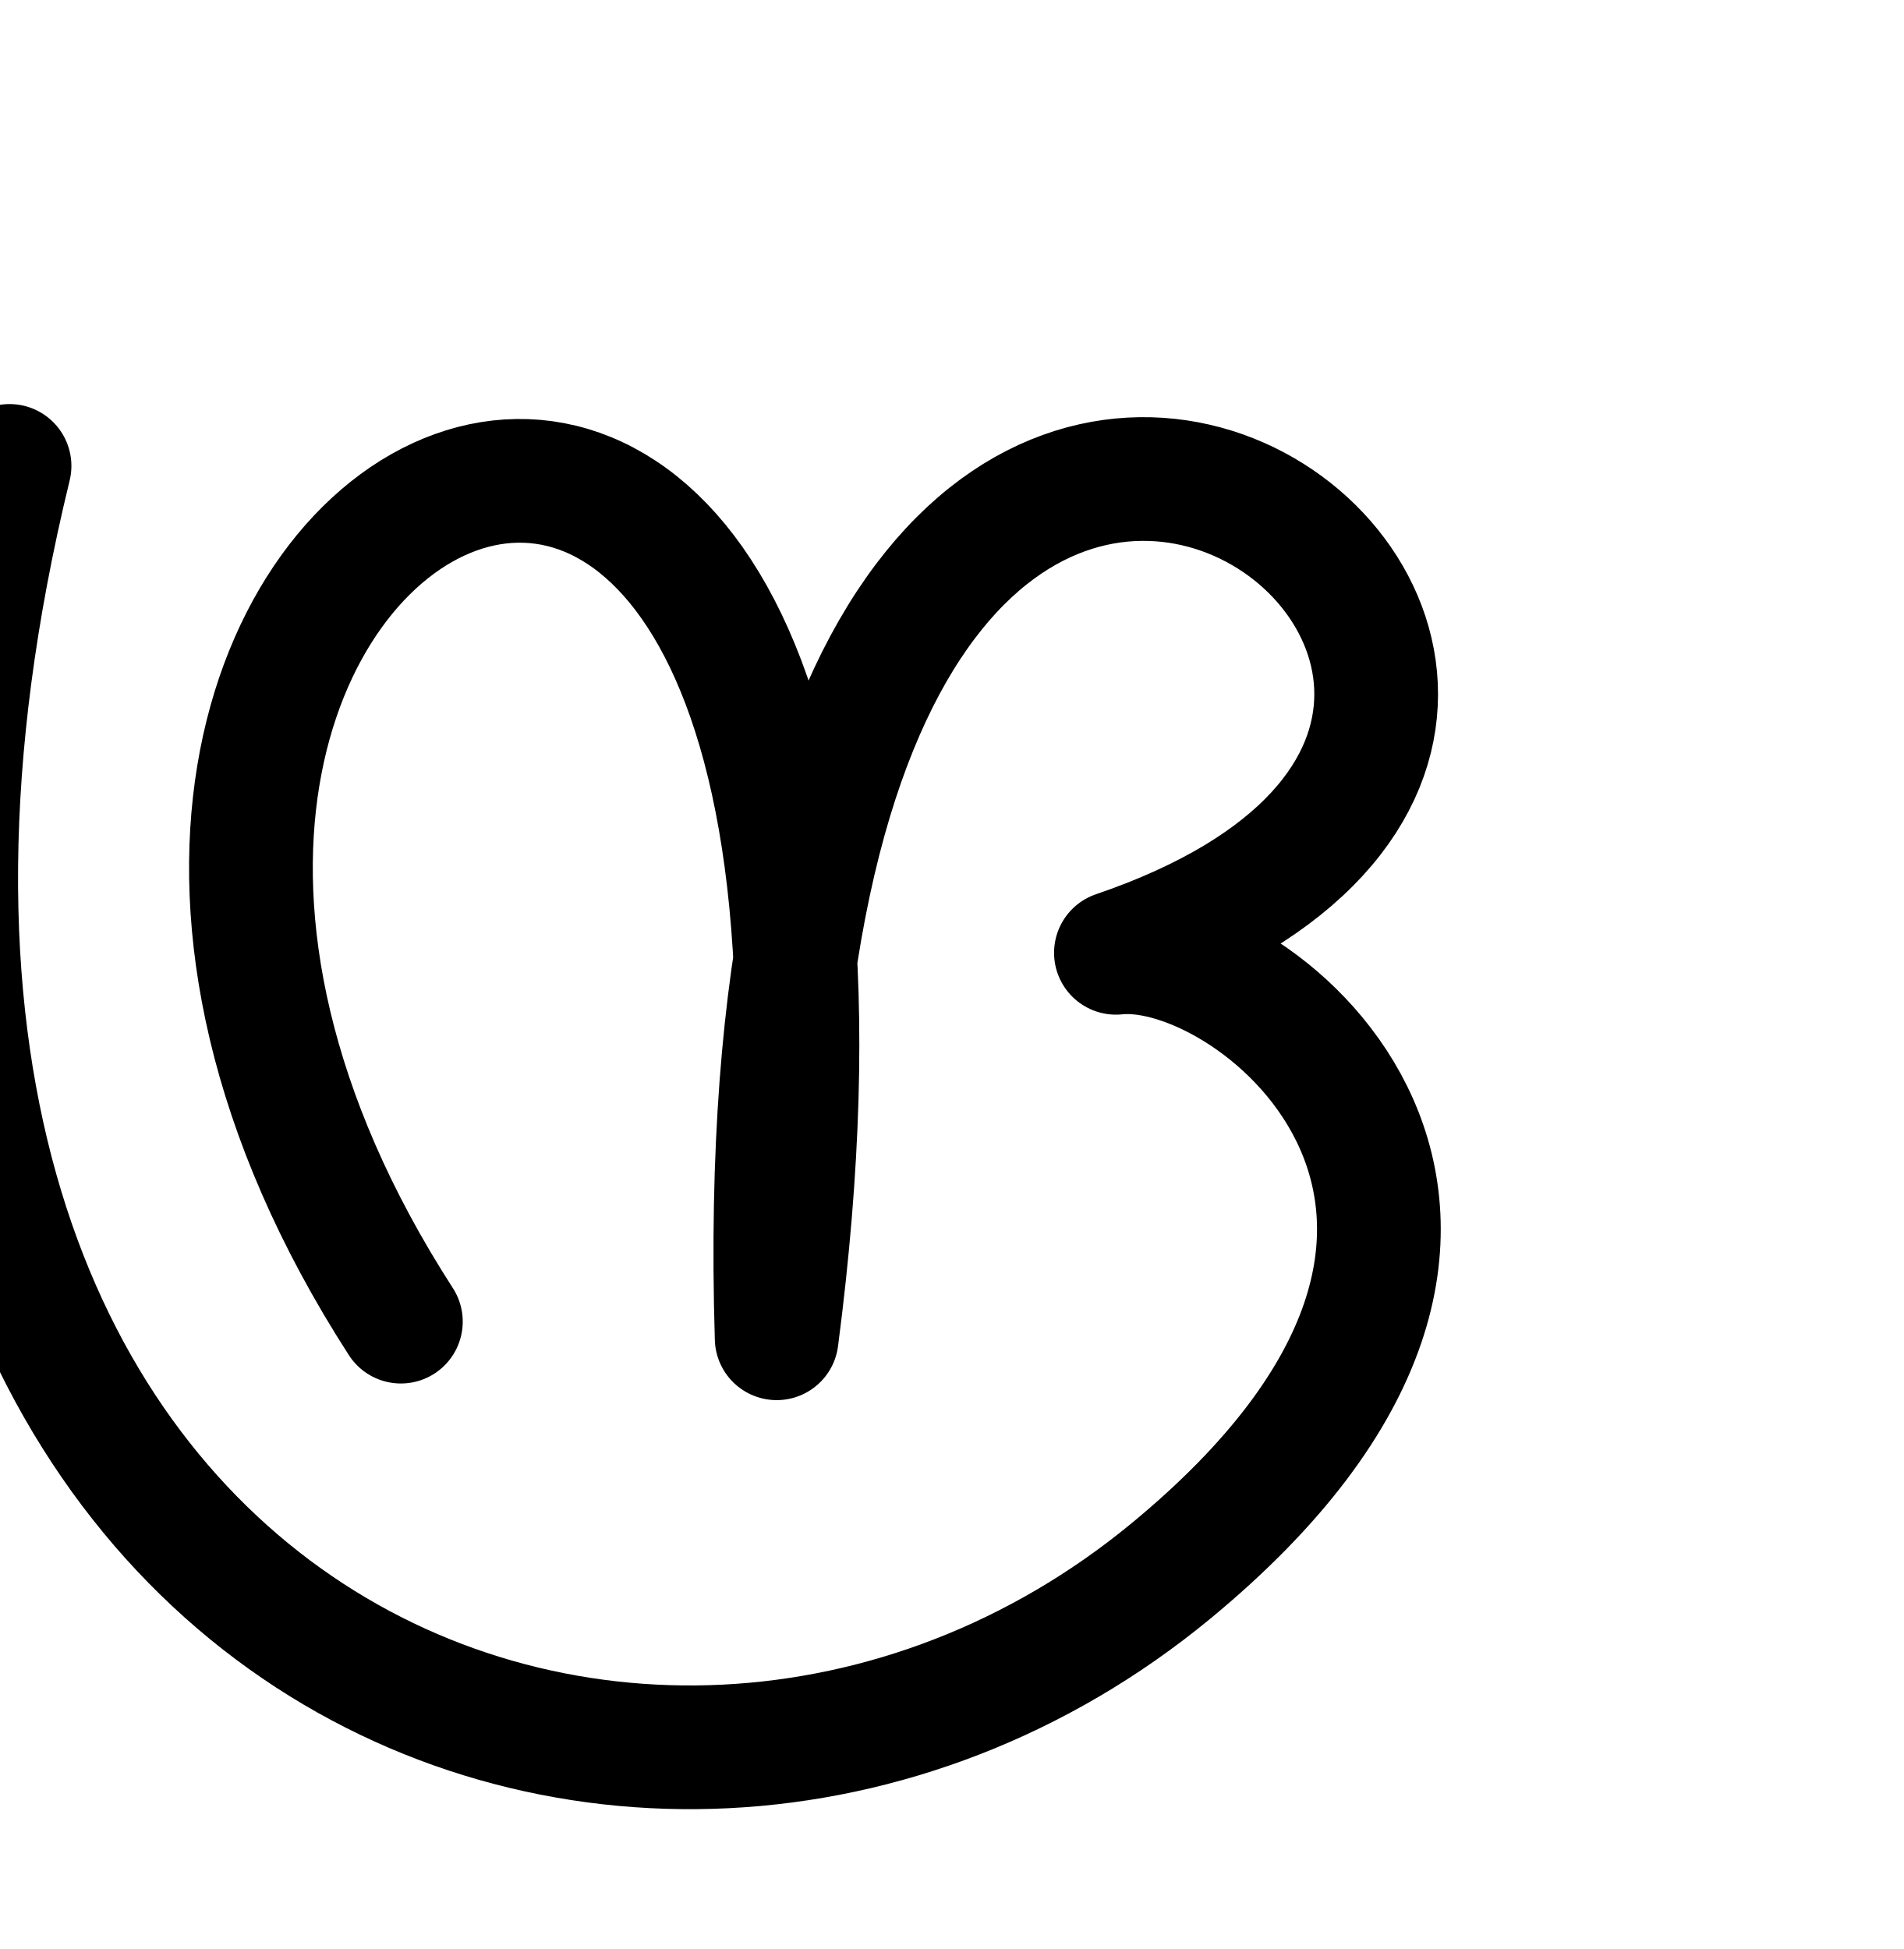
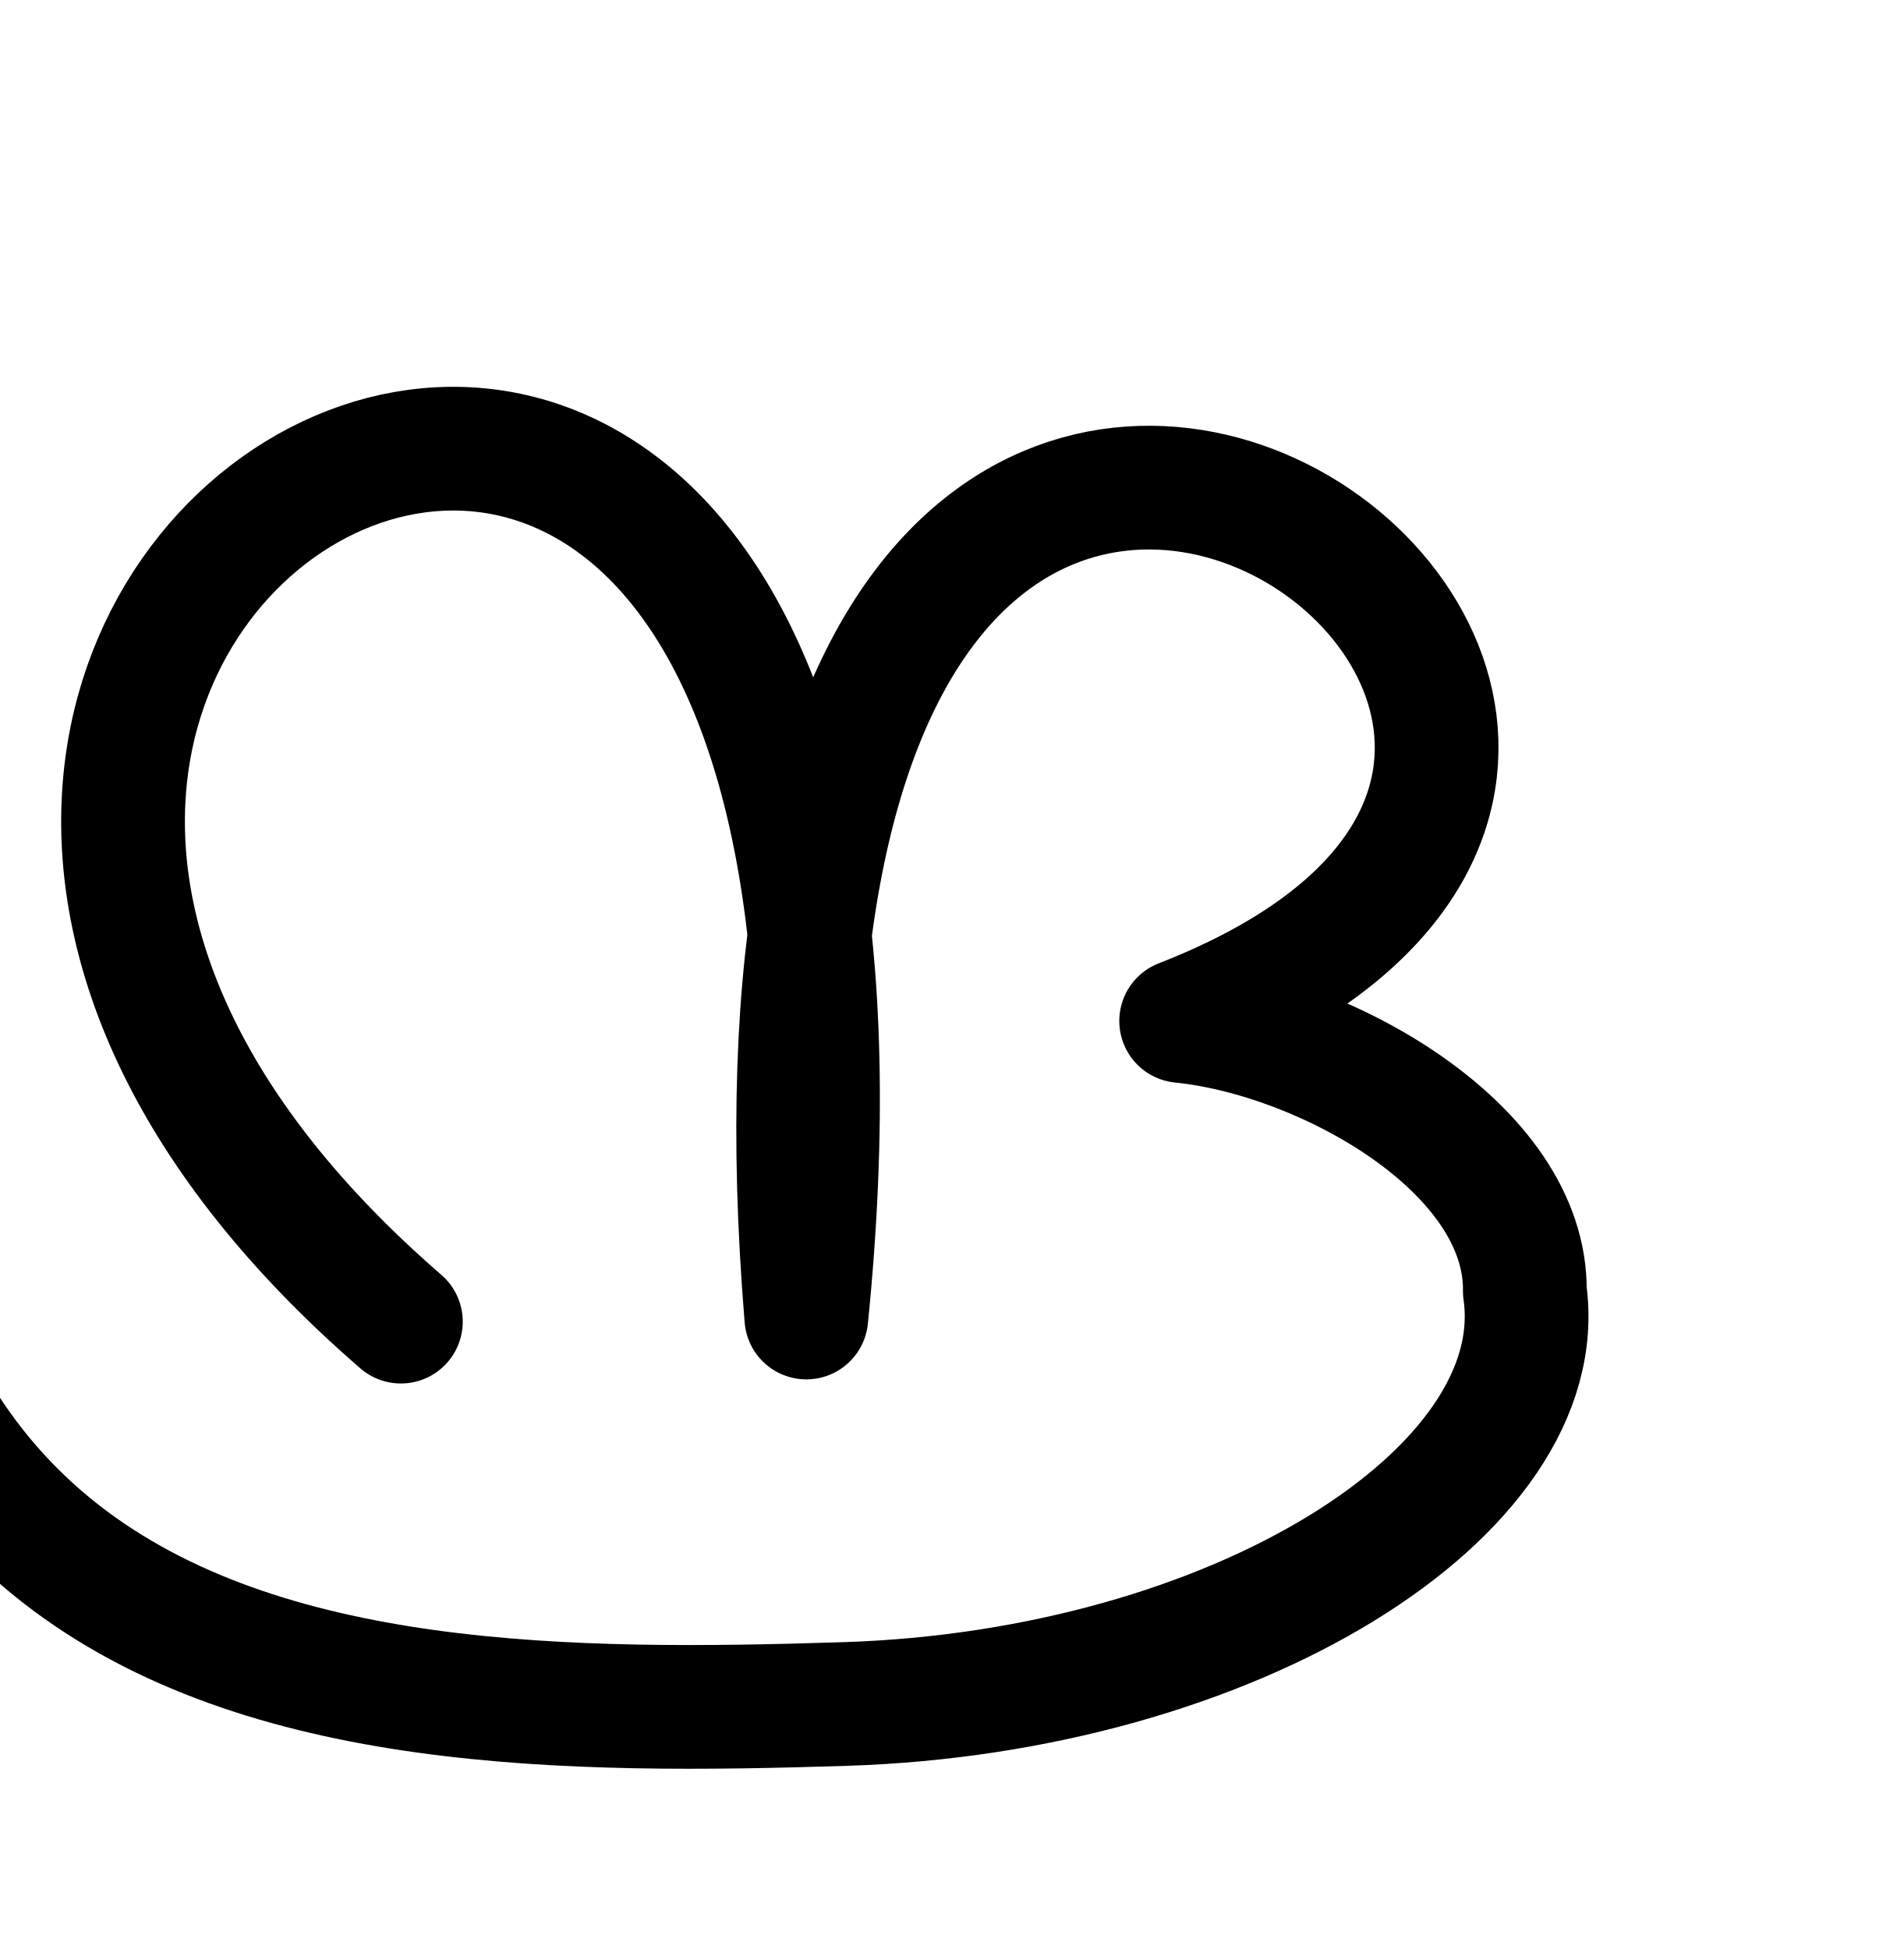
<svg xmlns="http://www.w3.org/2000/svg" width="2000" height="2048" id="svg2992" version="1.1">
  <defs id="defs5498">
    </defs>
  <g id="layer1" transform="translate(0,1048)">
-     <path style="fill:none;stroke:#000000;stroke-width:130;stroke-linecap:round;stroke-linejoin:round;stroke-miterlimit:4;stroke-dasharray:none;stroke-opacity:1" d="M 421.187,340.761 C -144,-536 1008,-1112 816.035,358.246 768,-1208 1968.632,-318.292 1172.48,-46.8 1319.8,-62.84 1680,232 1230.14,602.883 672.939,1062.263 -288,664 10.013,-558.406" id="path3879" />
+     <path style="fill:none;stroke:#000000;stroke-width:130;stroke-linecap:round;stroke-linejoin:round;stroke-miterlimit:4;stroke-dasharray:none;stroke-opacity:1" d="M 421.187,340.761 C -480,-440 1008,-1256 847.185,336.441 720,-1208 2064,-296 1241.01,24.846 1392,40 1603.965,158.37 1602.114,309.007 1632,520 1296.166,729.55 888.085,742.546 312.119,760.888 -408.076,738.144 -92.782,-564.636" id="path3879" />
  </g>
</svg>
